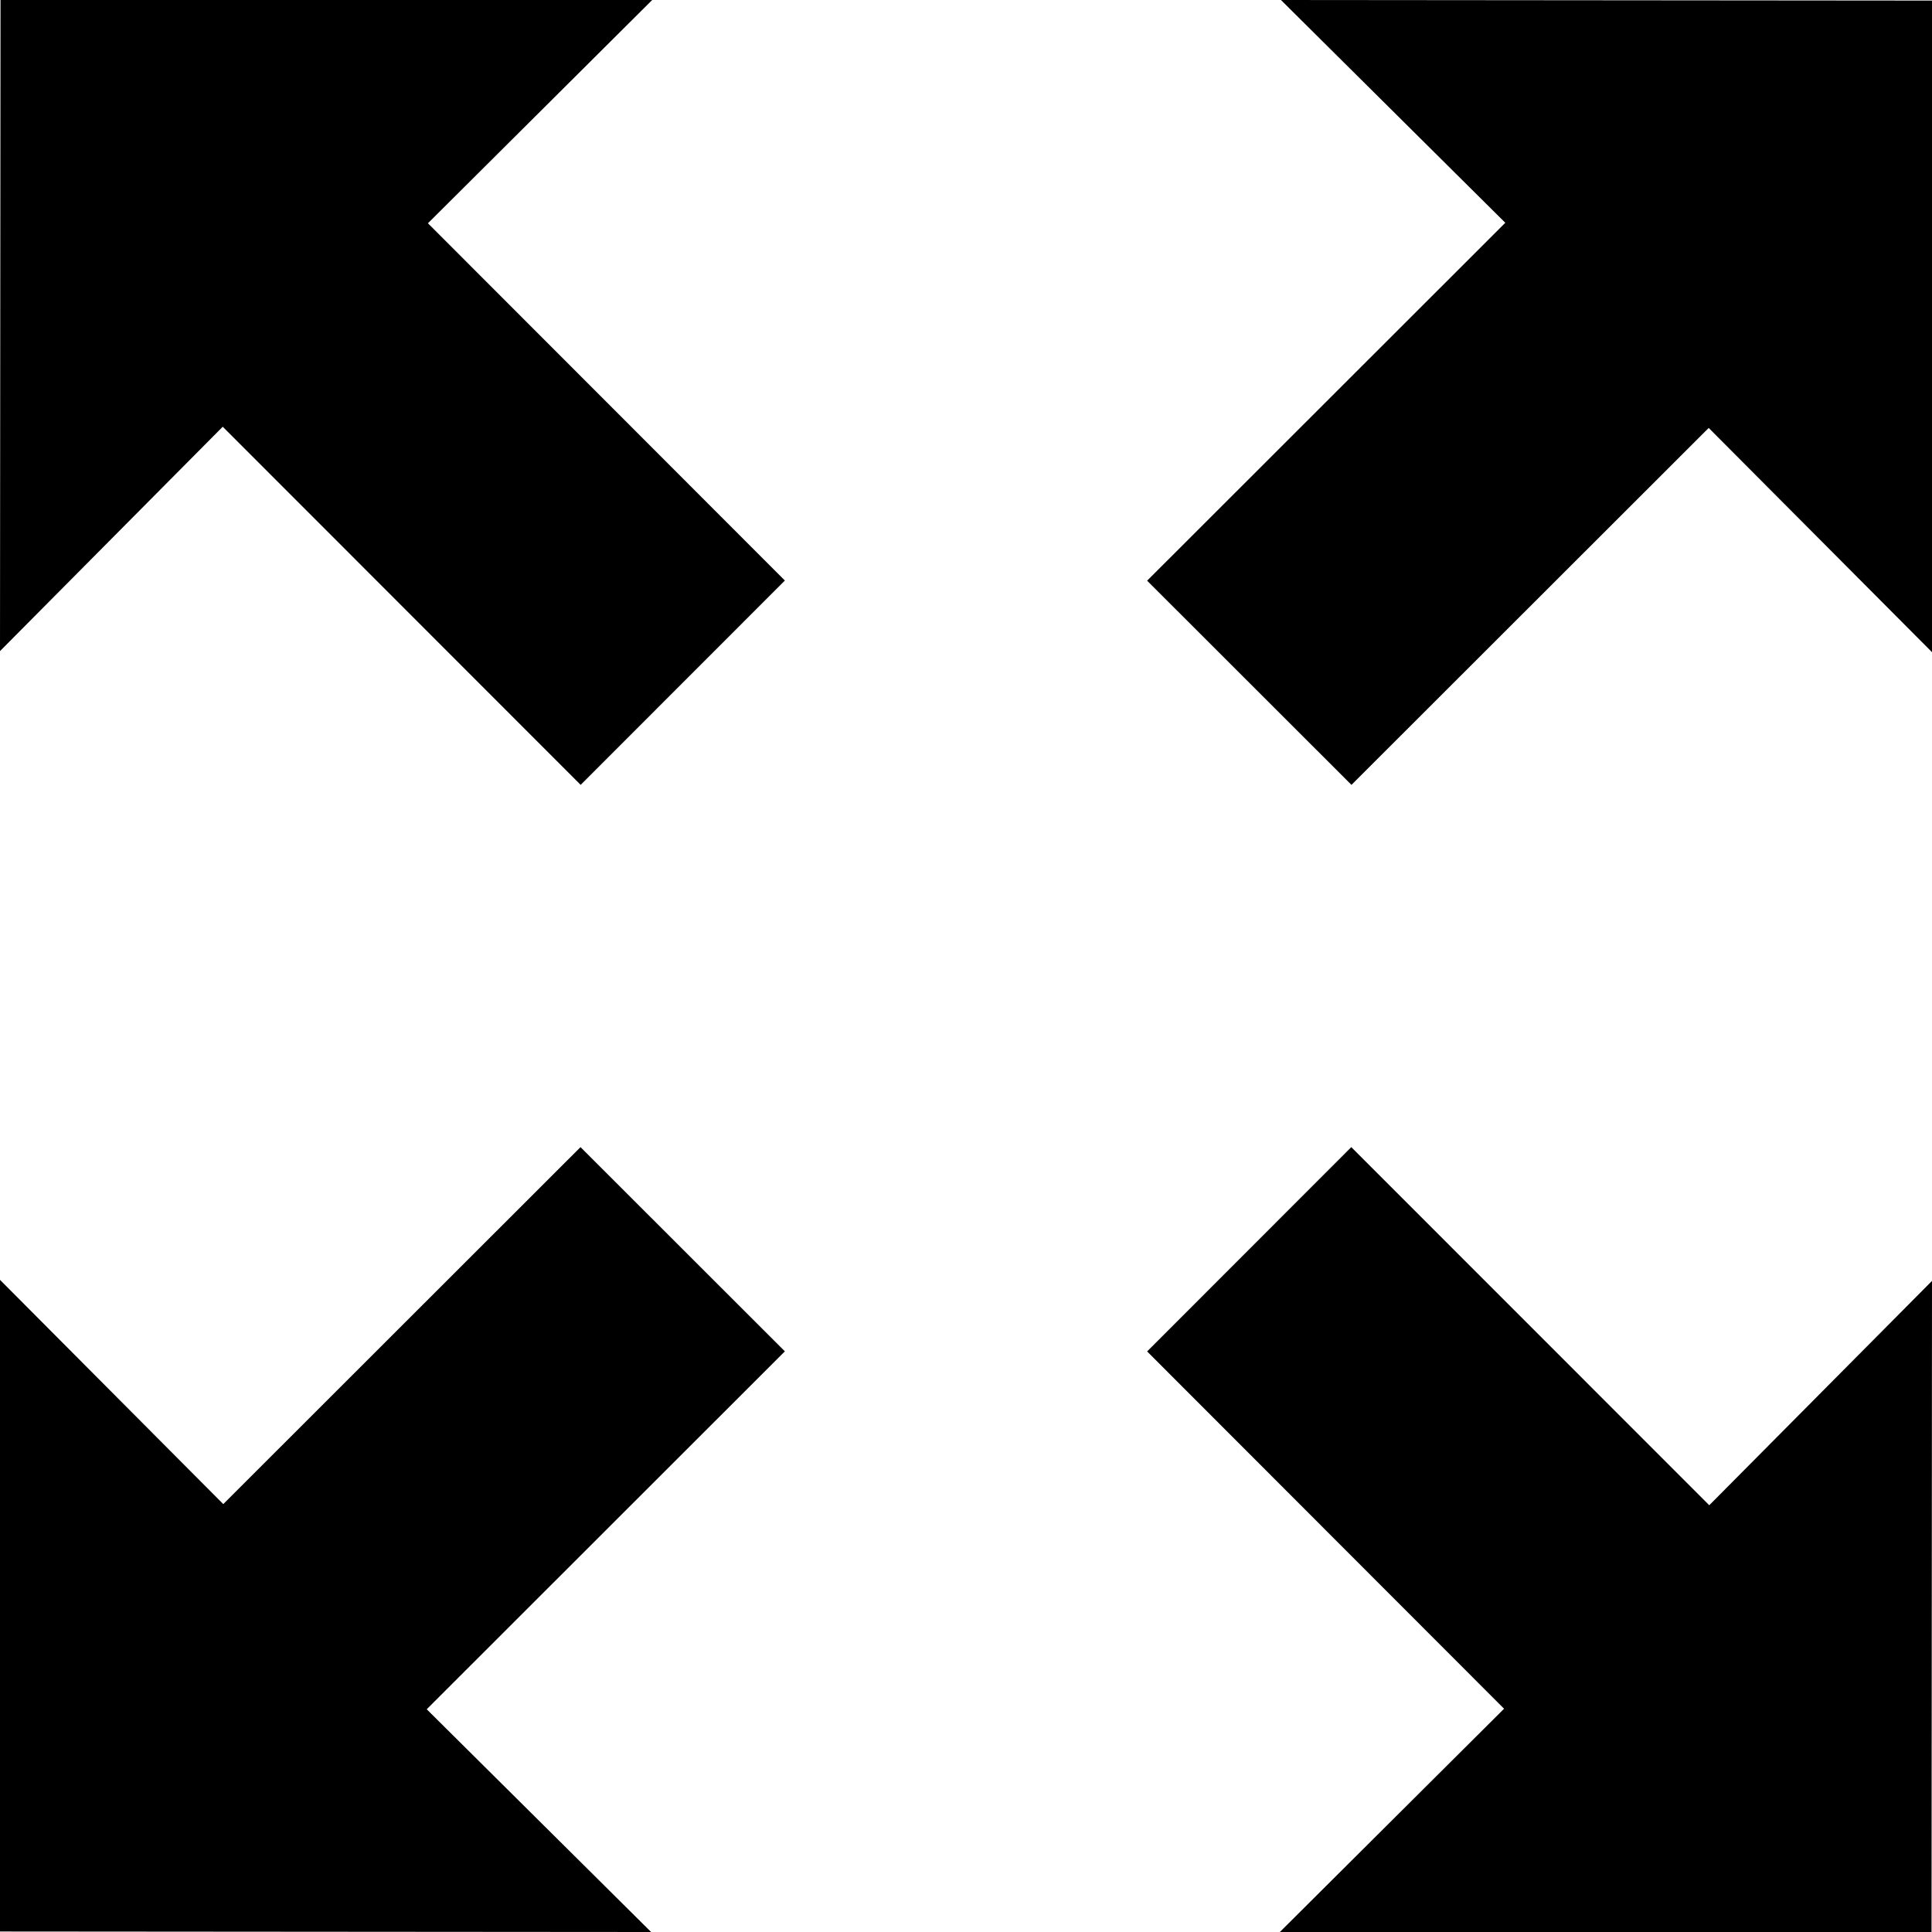
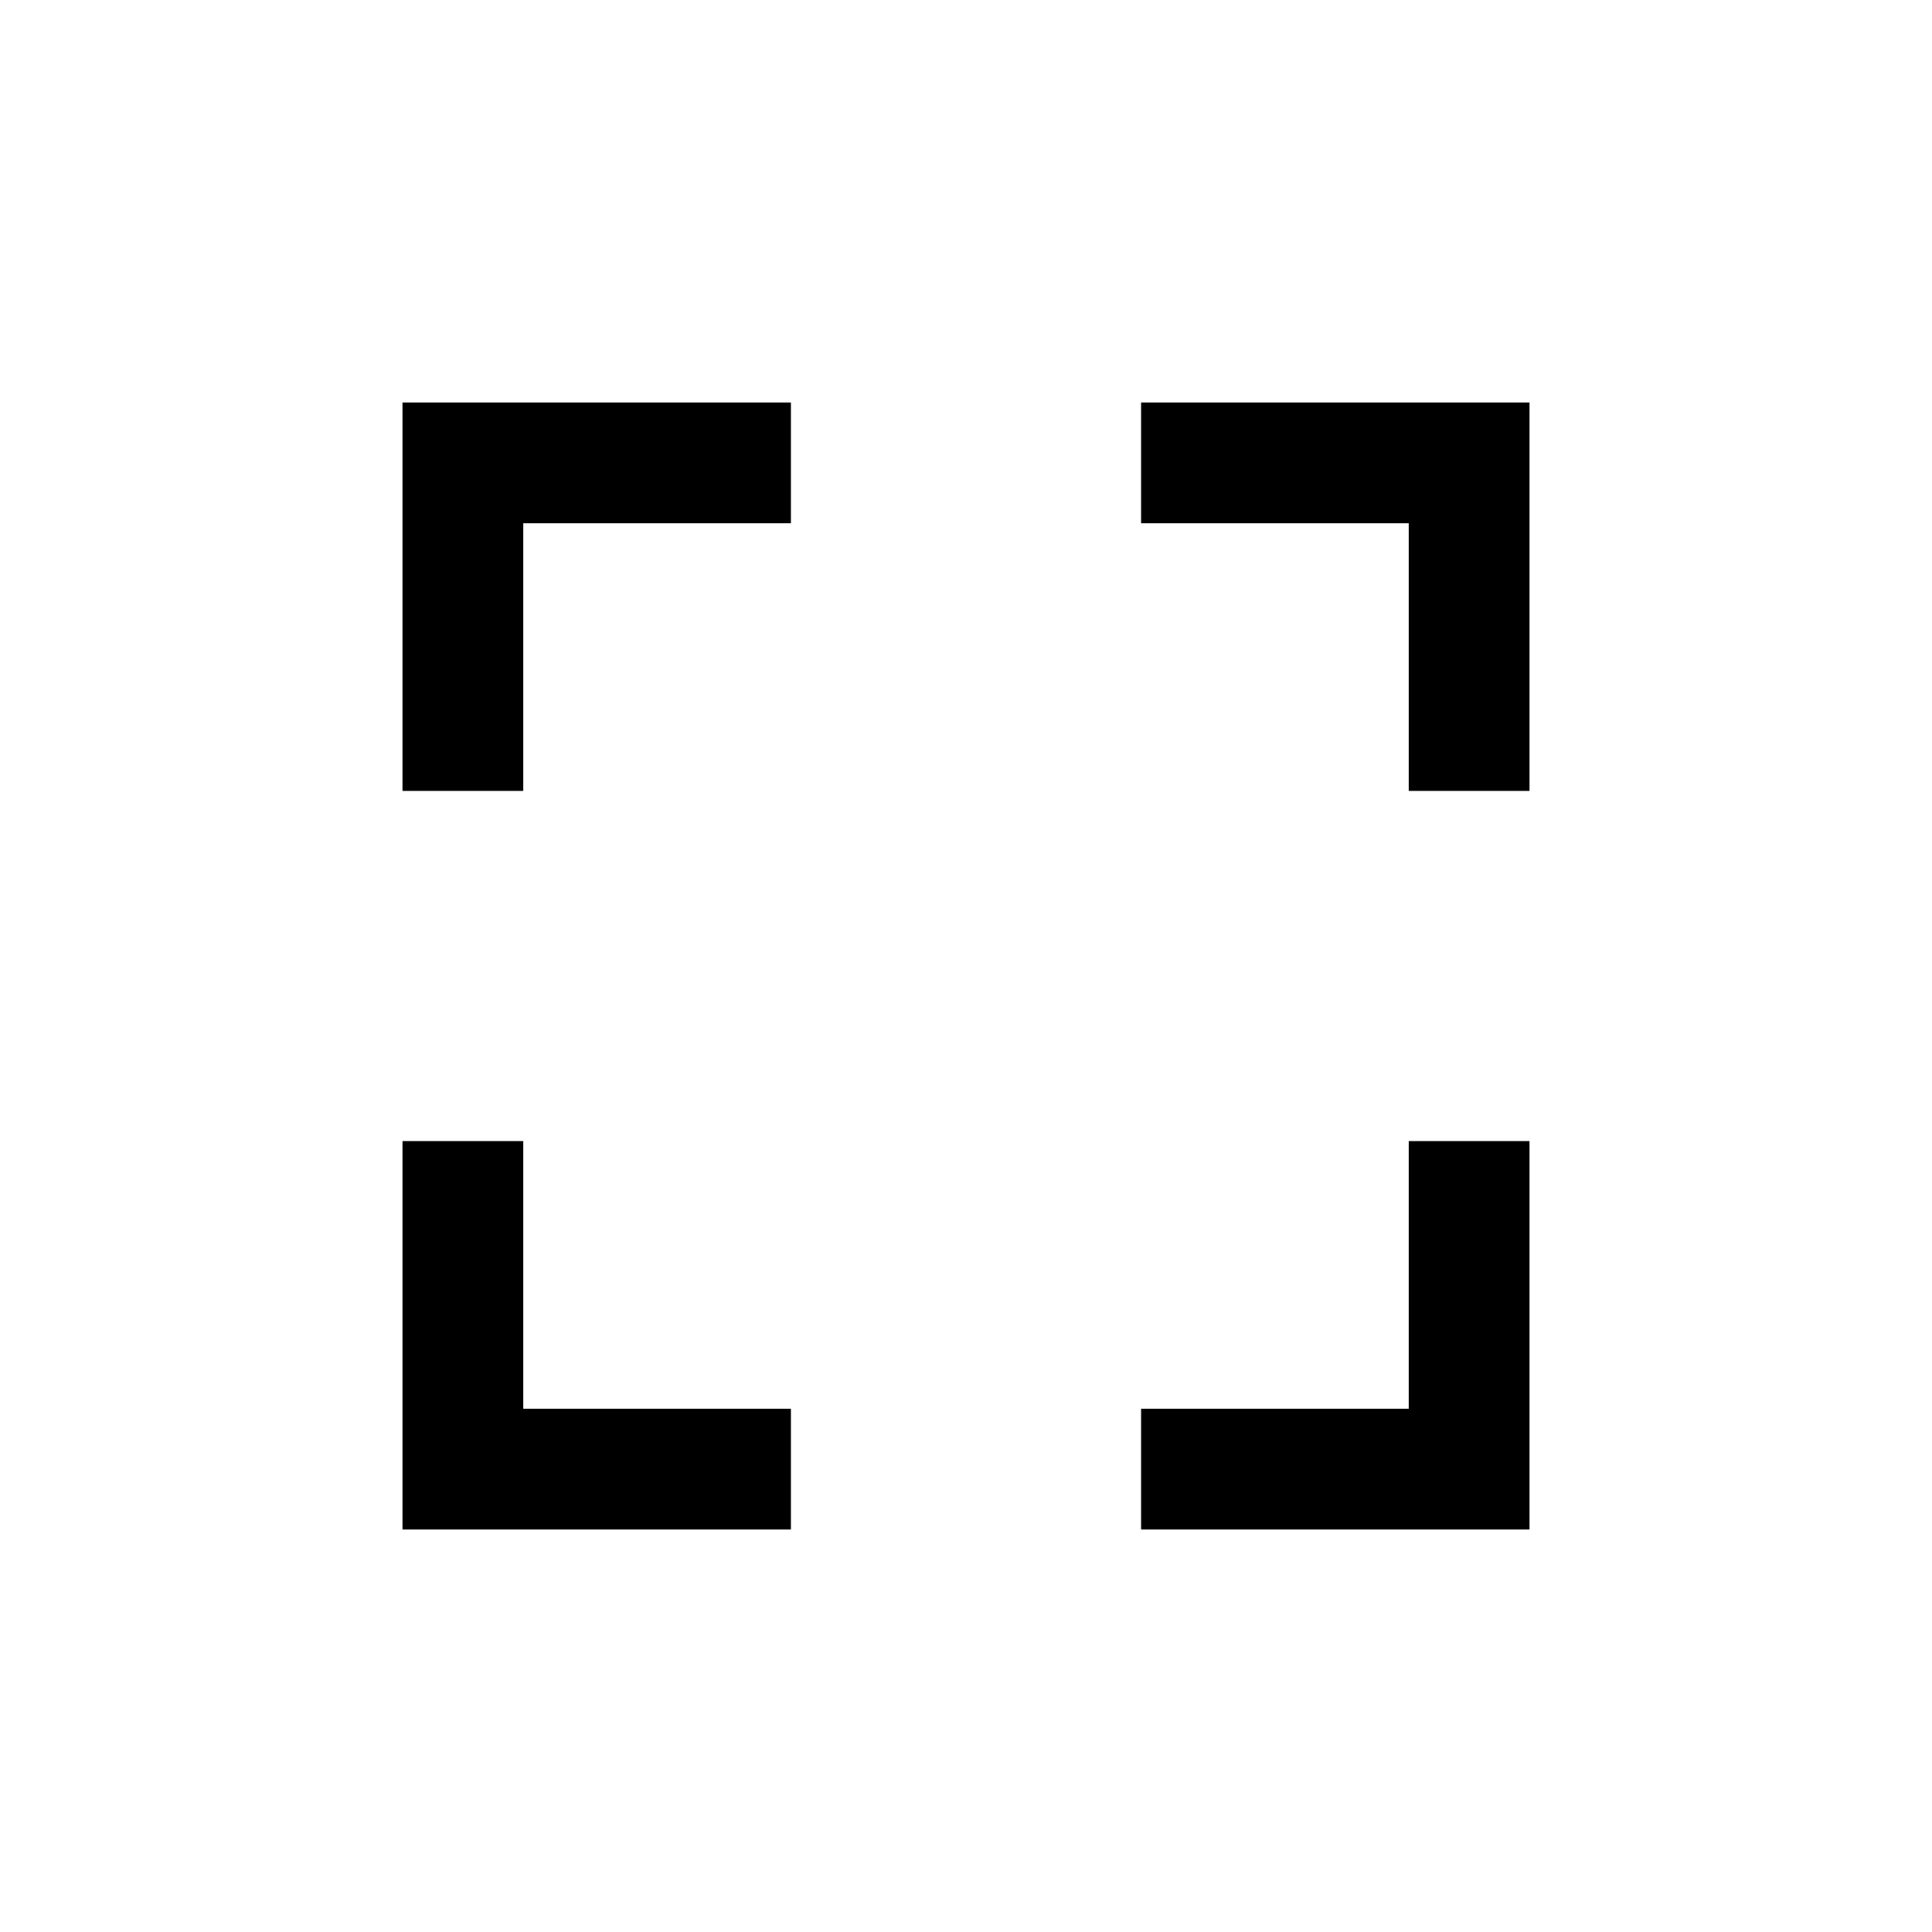
- <svg xmlns="http://www.w3.org/2000/svg" width="128" height="128">
-   <path d="M38.47 52L52 38.462l-23.648-23.67L43.209 0H.035L0 43.137l14.757-14.865L38.47 52zm74.773 47.726L89.526 76 76 89.536l23.648 23.672L84.795 128h43.174L128 84.863l-14.757 14.863zM89.538 52l23.668-23.648L128 43.207V.038L84.866 0 99.73 14.76 76 38.472 89.538 52zM38.46 76L14.792 99.651 0 84.794v43.173l43.137.033-14.865-14.757L52 89.53 38.46 76z" />
+ <svg xmlns="http://www.w3.org/2000/svg" height="48" viewBox="0 96 960 960" width="48">
+   <path d="M200 856V663h60v133h133v60H200Zm0-367V296h193v60H260v133h-60Zm367 367v-60h133V663h60v193H567Zm133-367V356H567v-60h193v193h-60Z" />
</svg>
